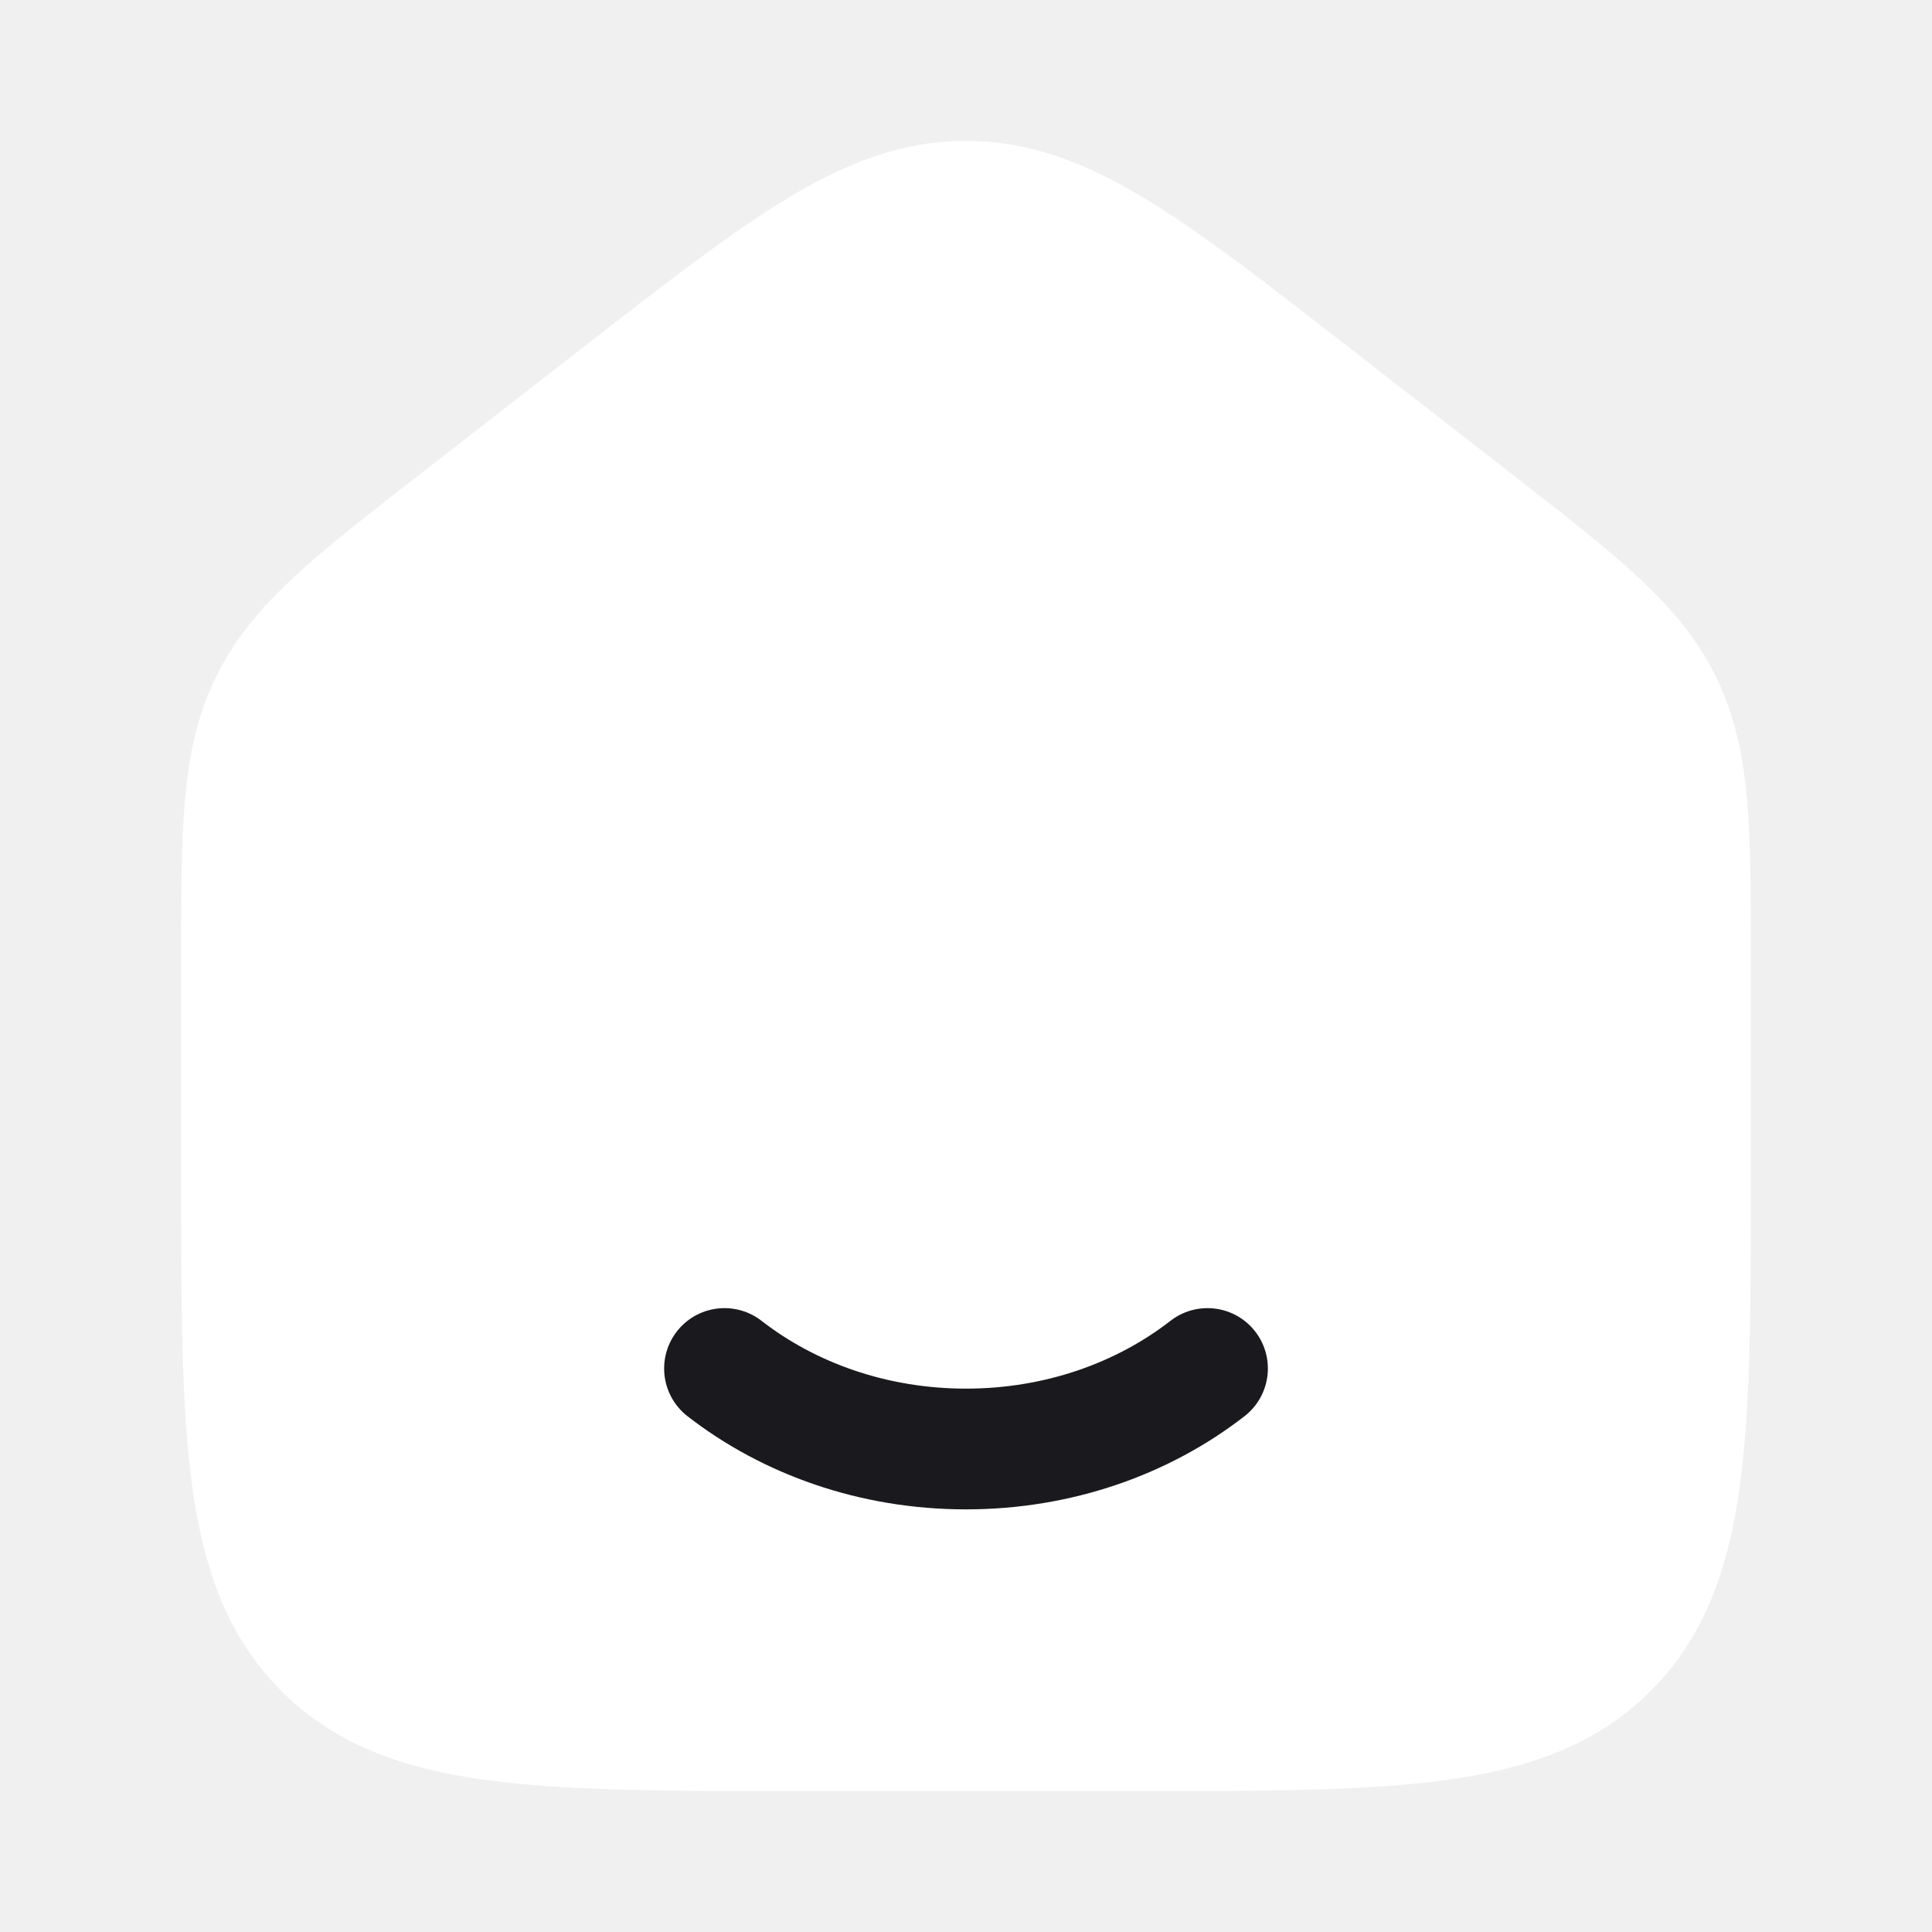
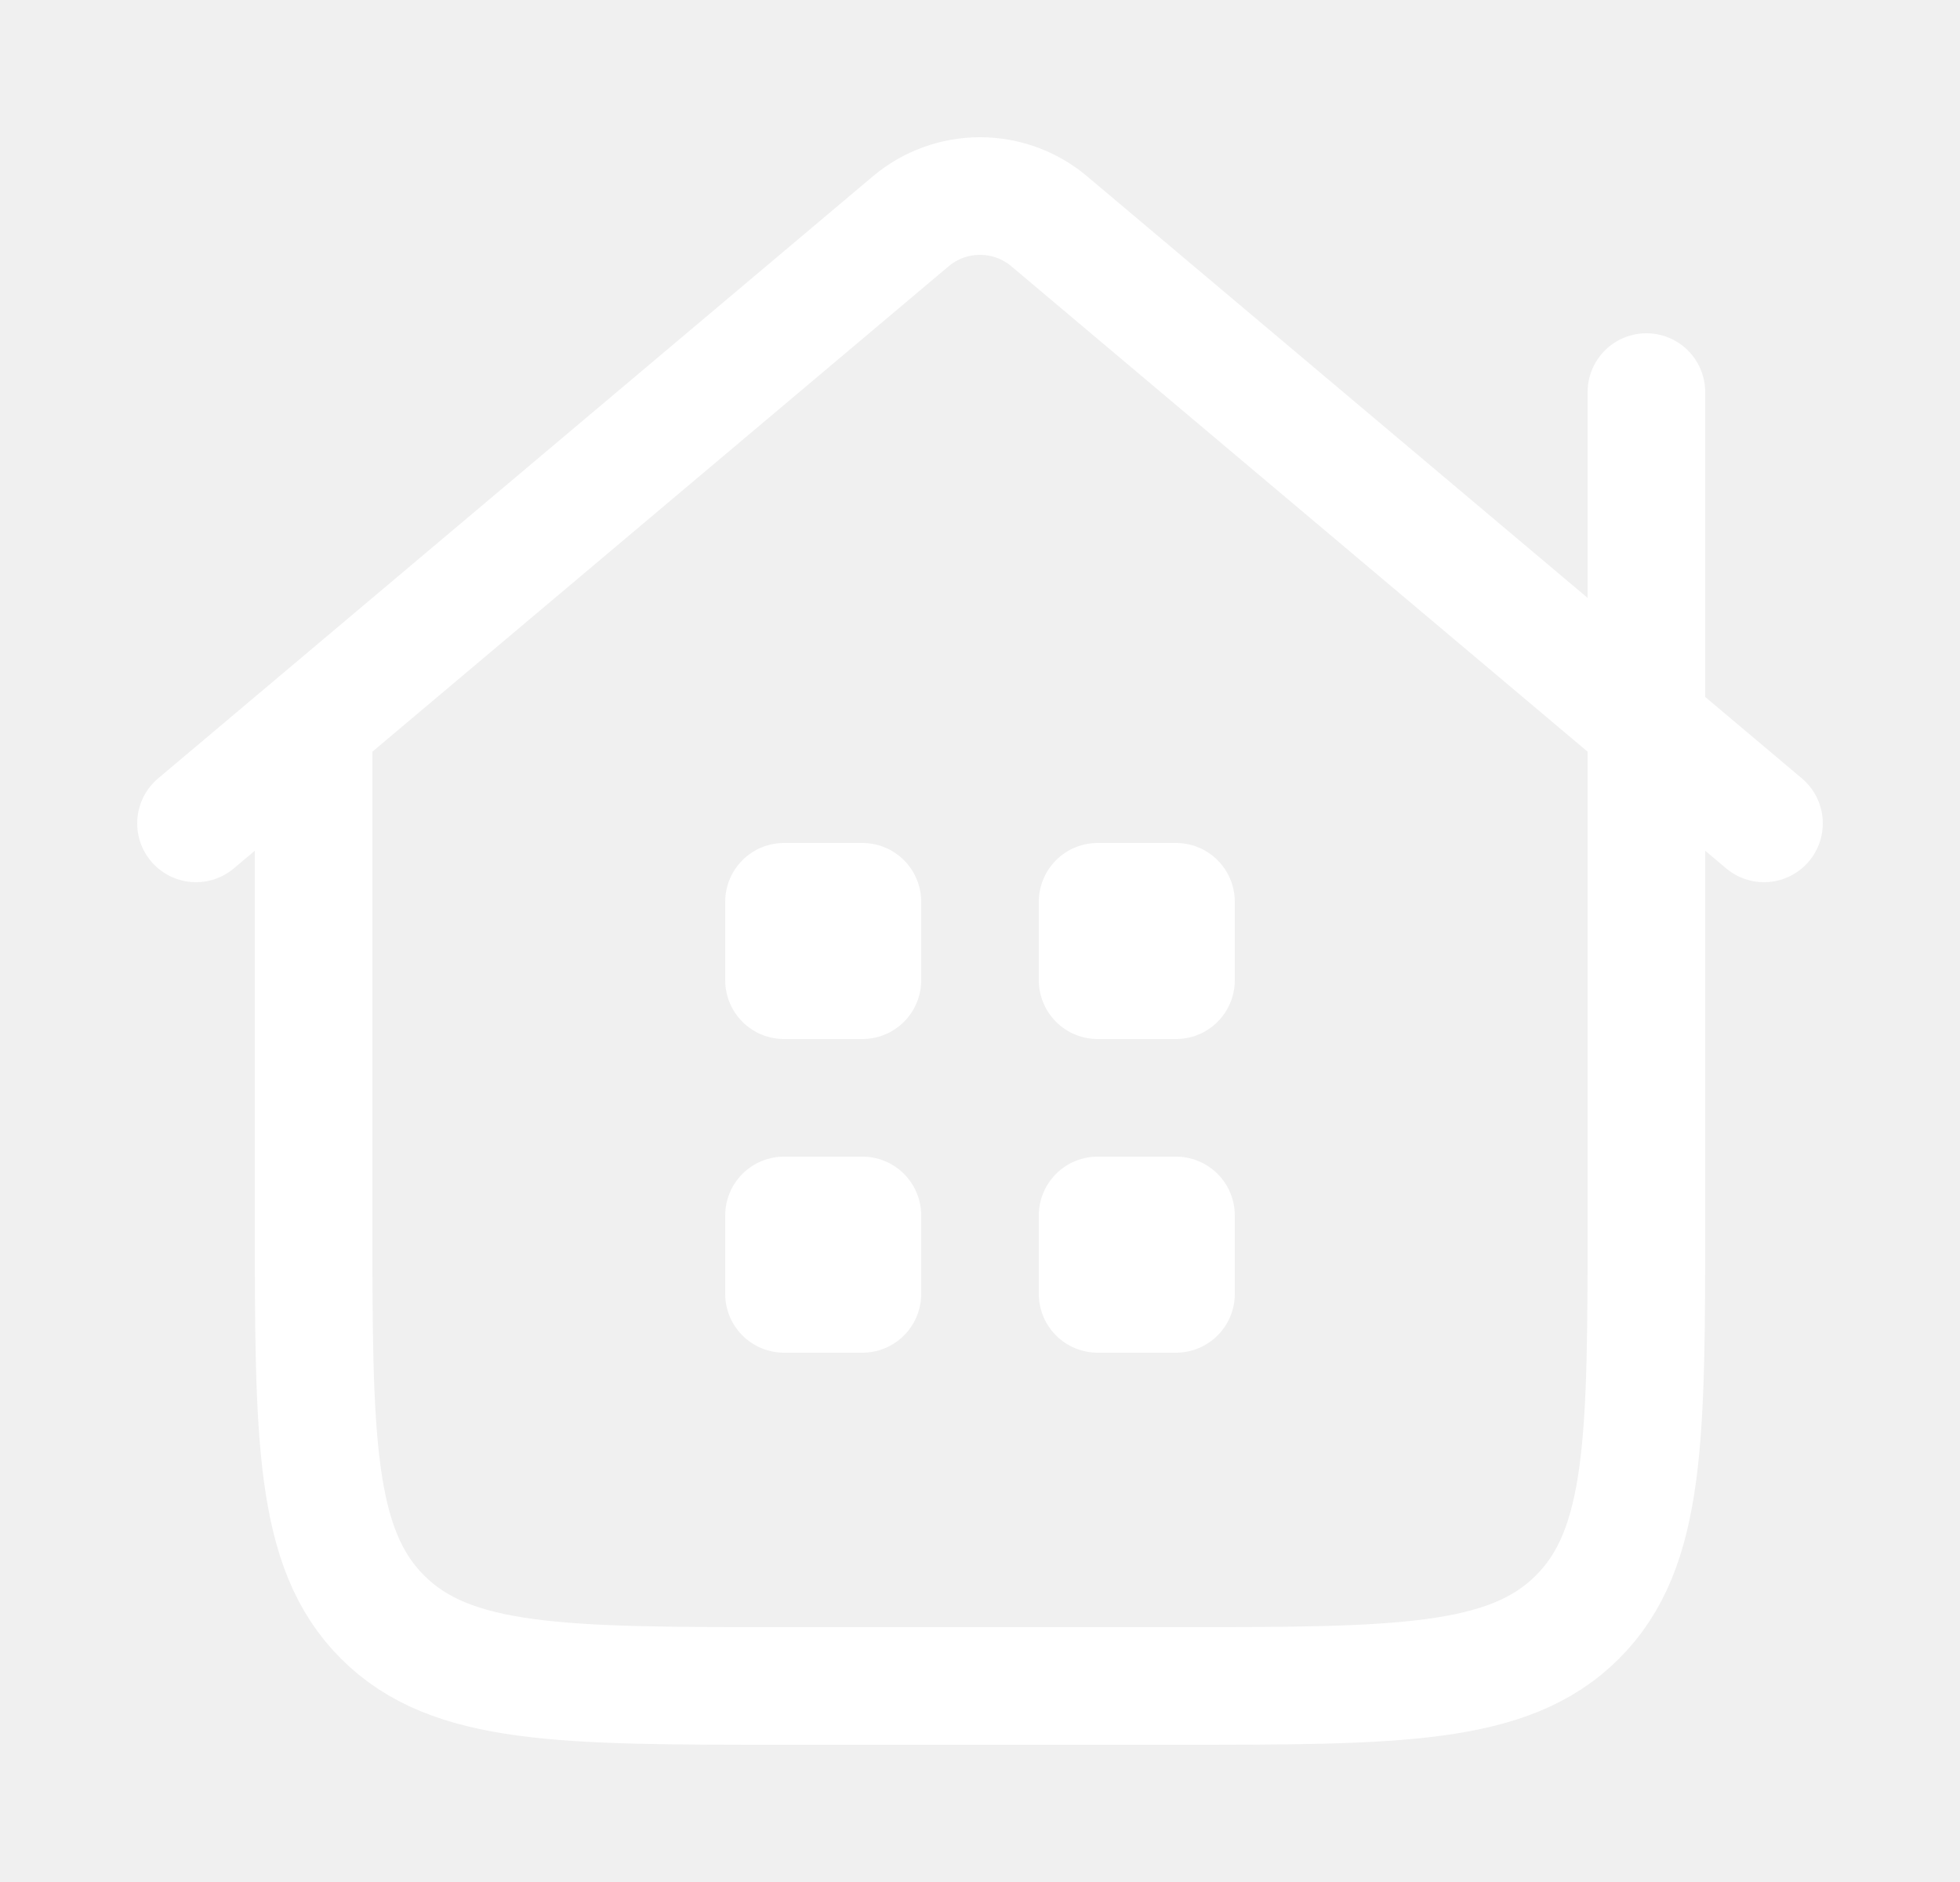
- <svg xmlns="http://www.w3.org/2000/svg" width="24" height="24" viewBox="0 0 24 24" fill="none">
-   <path d="M3 11.99V14.5C3 17.8 3 19.45 4.025 20.475C5.05 21.5 6.7 21.5 10 21.5H14C17.3 21.5 18.95 21.5 19.975 20.475C21 19.45 21 17.8 21 14.5V11.99C21 10.308 21 9.468 20.644 8.74C20.288 8.012 19.625 7.496 18.298 6.464L16.298 4.909C14.233 3.303 13.201 2.5 12 2.5C10.799 2.5 9.767 3.303 7.702 4.909L5.702 6.464C4.375 7.496 3.712 8.012 3.356 8.74C3 9.468 3 10.308 3 11.99Z" fill="white" stroke="white" stroke-width="1.5" stroke-linecap="round" stroke-linejoin="round" />
-   <path d="M15 17C14.2 17.622 13.15 18 12 18C10.85 18 9.8 17.622 9 17" stroke="#1A1A1E" stroke-width="1.5" stroke-linecap="round" stroke-linejoin="round" />
+ <svg xmlns="http://www.w3.org/2000/svg" width="25" height="24" viewBox="0 0 25 24" fill="none">
+   <path d="M22.5 10.5L13.383 2.822C13.136 2.614 12.823 2.5 12.5 2.5C12.177 2.5 11.864 2.614 11.617 2.822L2.5 10.5" stroke="white" stroke-width="1.5" stroke-linecap="round" stroke-linejoin="round" />
+   <path d="M21 5V15.5C21 18.328 21 19.743 20.121 20.621C19.243 21.5 17.828 21.5 15 21.5H10C7.172 21.5 5.757 21.5 4.879 20.621C4 19.743 4 18.328 4 15.5V9.5" stroke="white" stroke-width="1.5" stroke-linecap="round" stroke-linejoin="round" />
+   <path d="M11 11.5H10V12.5H11V11.5Z" stroke="white" stroke-width="1.5" stroke-linecap="round" stroke-linejoin="round" />
+   <path d="M15 11.5H14V12.5H15V11.5Z" stroke="white" stroke-width="1.5" stroke-linecap="round" stroke-linejoin="round" />
+   <path d="M11 15.5H10V16.5H11V15.5Z" stroke="white" stroke-width="1.5" stroke-linecap="round" stroke-linejoin="round" />
+   <path d="M15 15.5H14V16.5H15V15.5Z" stroke="white" stroke-width="1.5" stroke-linecap="round" stroke-linejoin="round" />
</svg>
